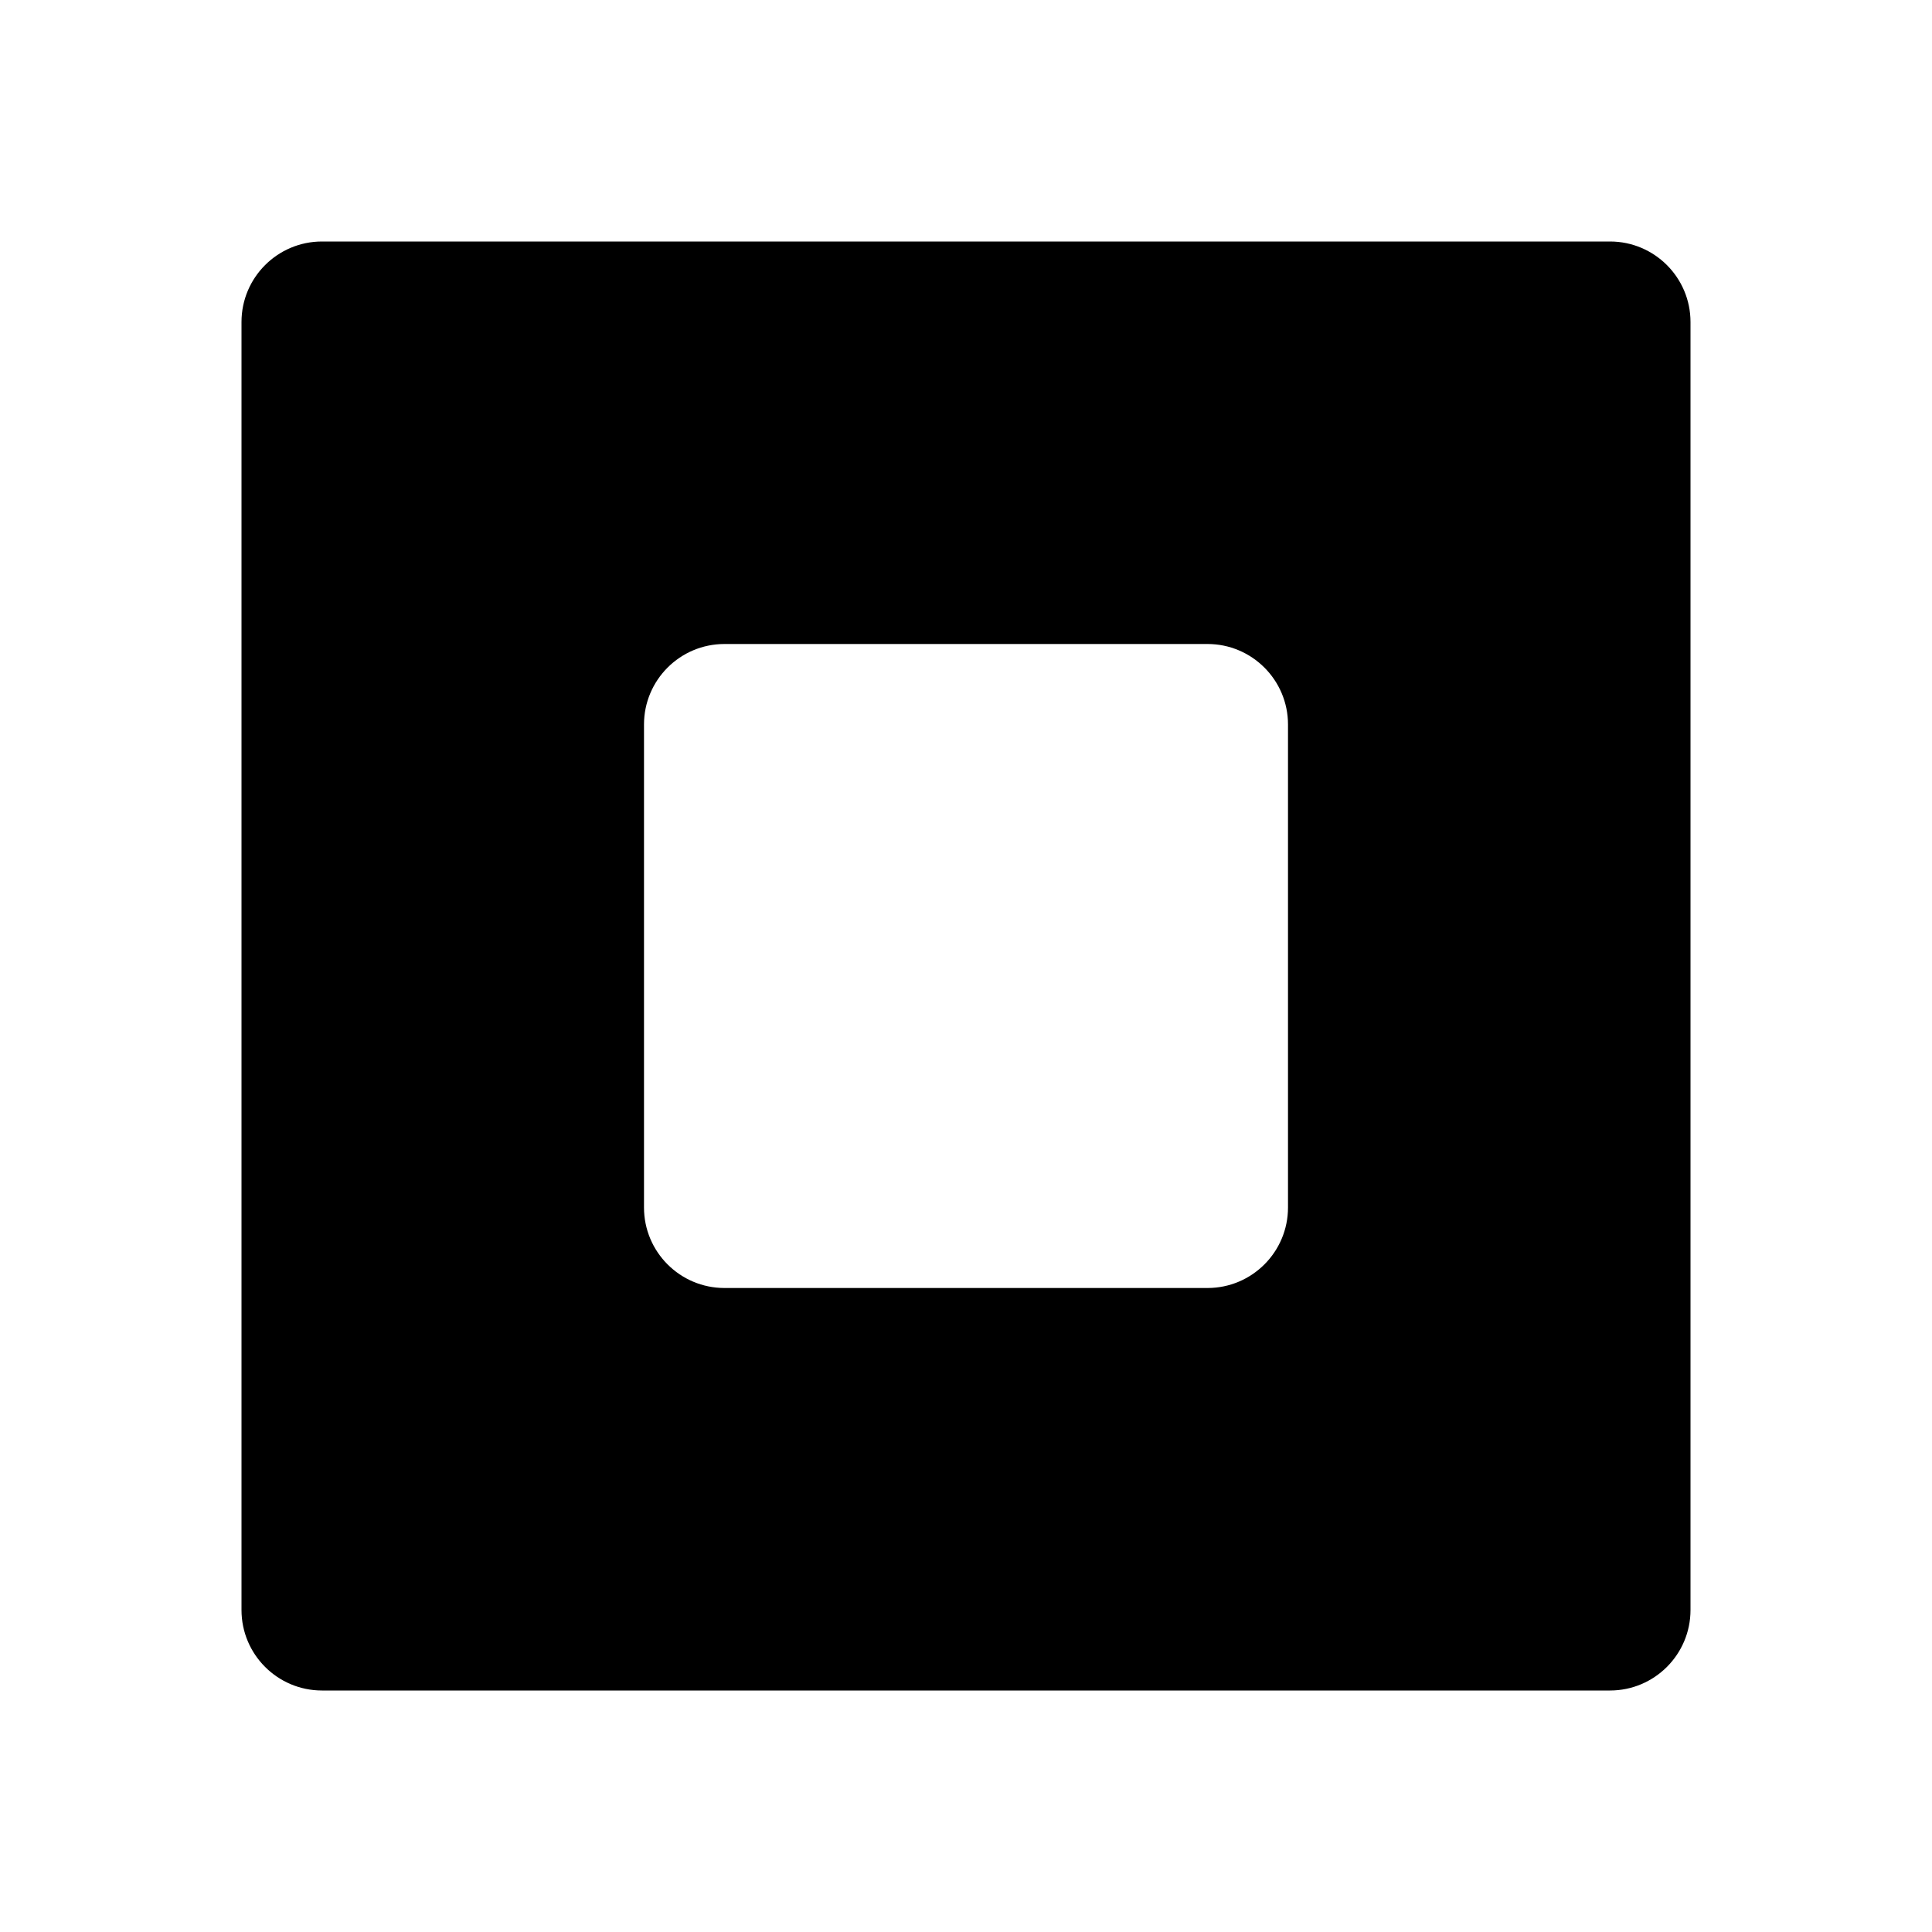
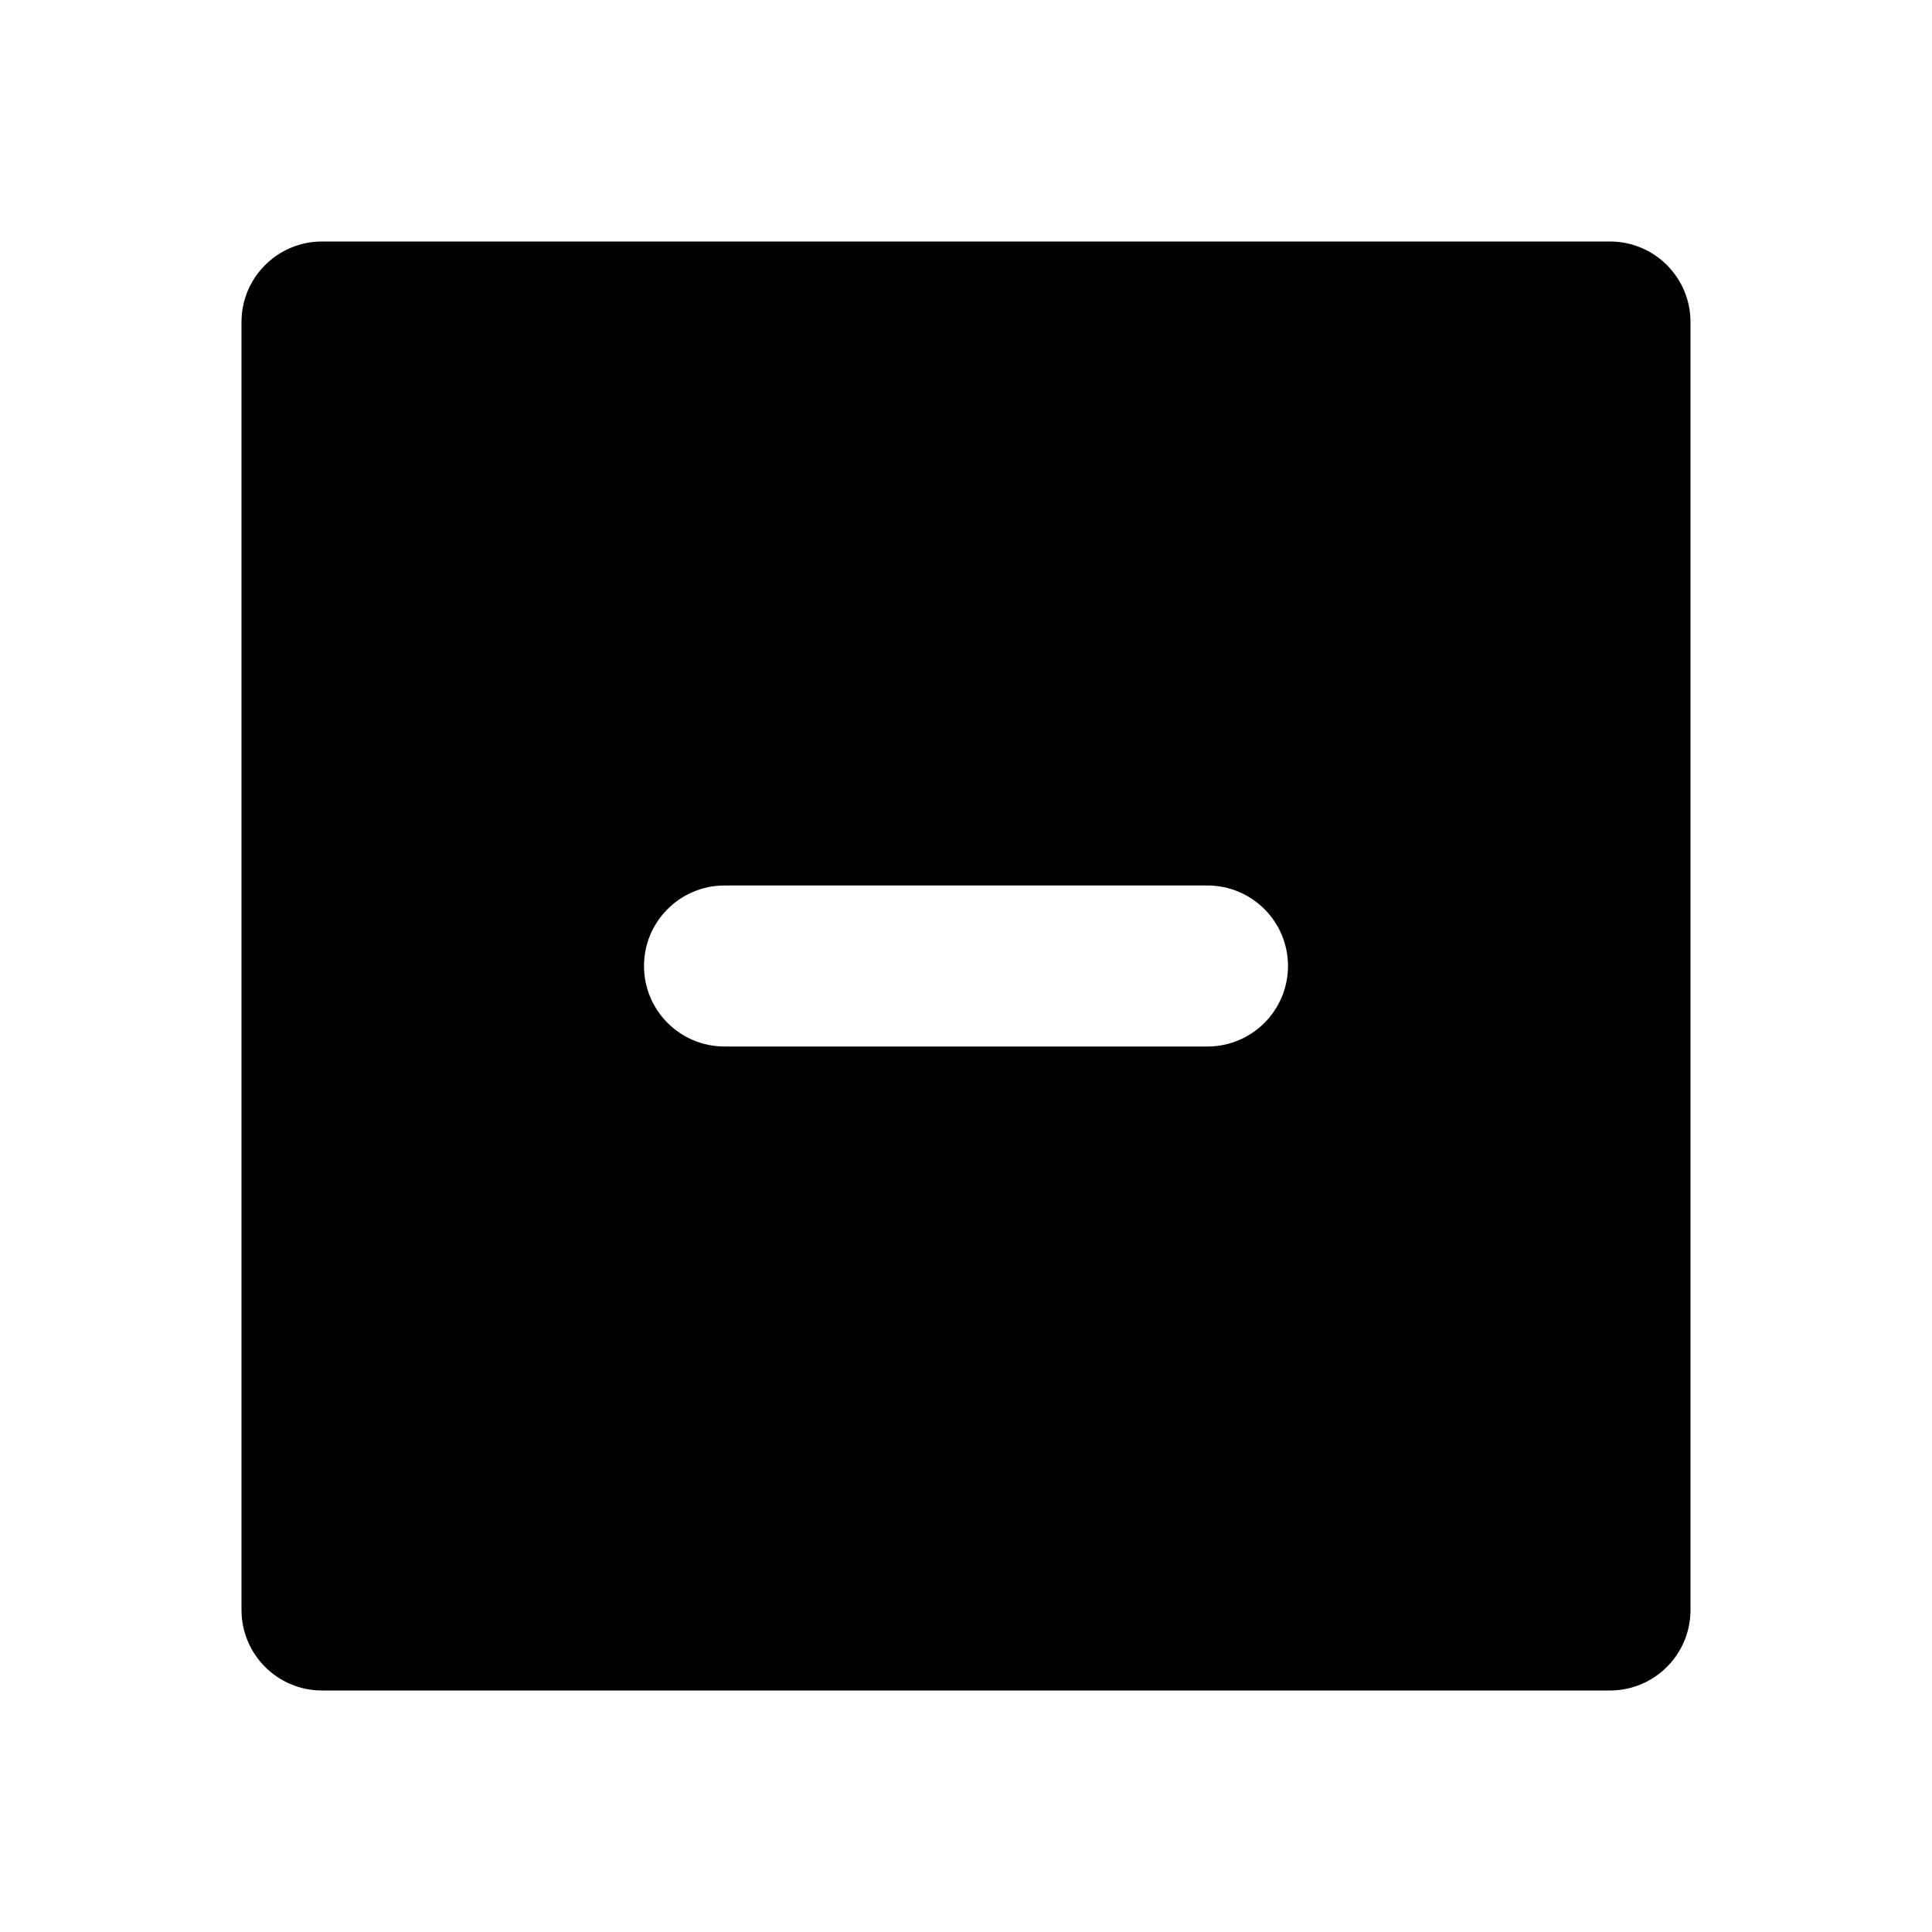
<svg xmlns="http://www.w3.org/2000/svg" width="24" height="24" viewBox="0 0 24 24" fill="none">
-   <path d="M3 4C3 3.448 3.448 3 4 3H20C20.552 3 21 3.448 21 4V20C21 20.552 20.552 21 20 21H4C3.448 21 3 20.552 3 20ZM8 9V15C8 15.552 8.448 16 9 16H15C15.552 16 16 15.552 16 15V9C16 8.448 15.552 8 15 8H9C8.448 8 8 8.448 8 9Z" fill="currentColor" />
+   <path d="M3 20V4C3 3.448 3.448 3 4 3H20C20.552 3 21 3.448 21 4V20C21 20.552 20.552 21 20 21H4C3.448 21 3 20.552 3 20ZM15 11H9C8.448 11 8 11.448 8 12C8 12.552 8.448 13 9 13H15C15.552 13 16 12.552 16 12C16 11.448 15.552 11 15 11Z" fill="currentColor" />
</svg>
